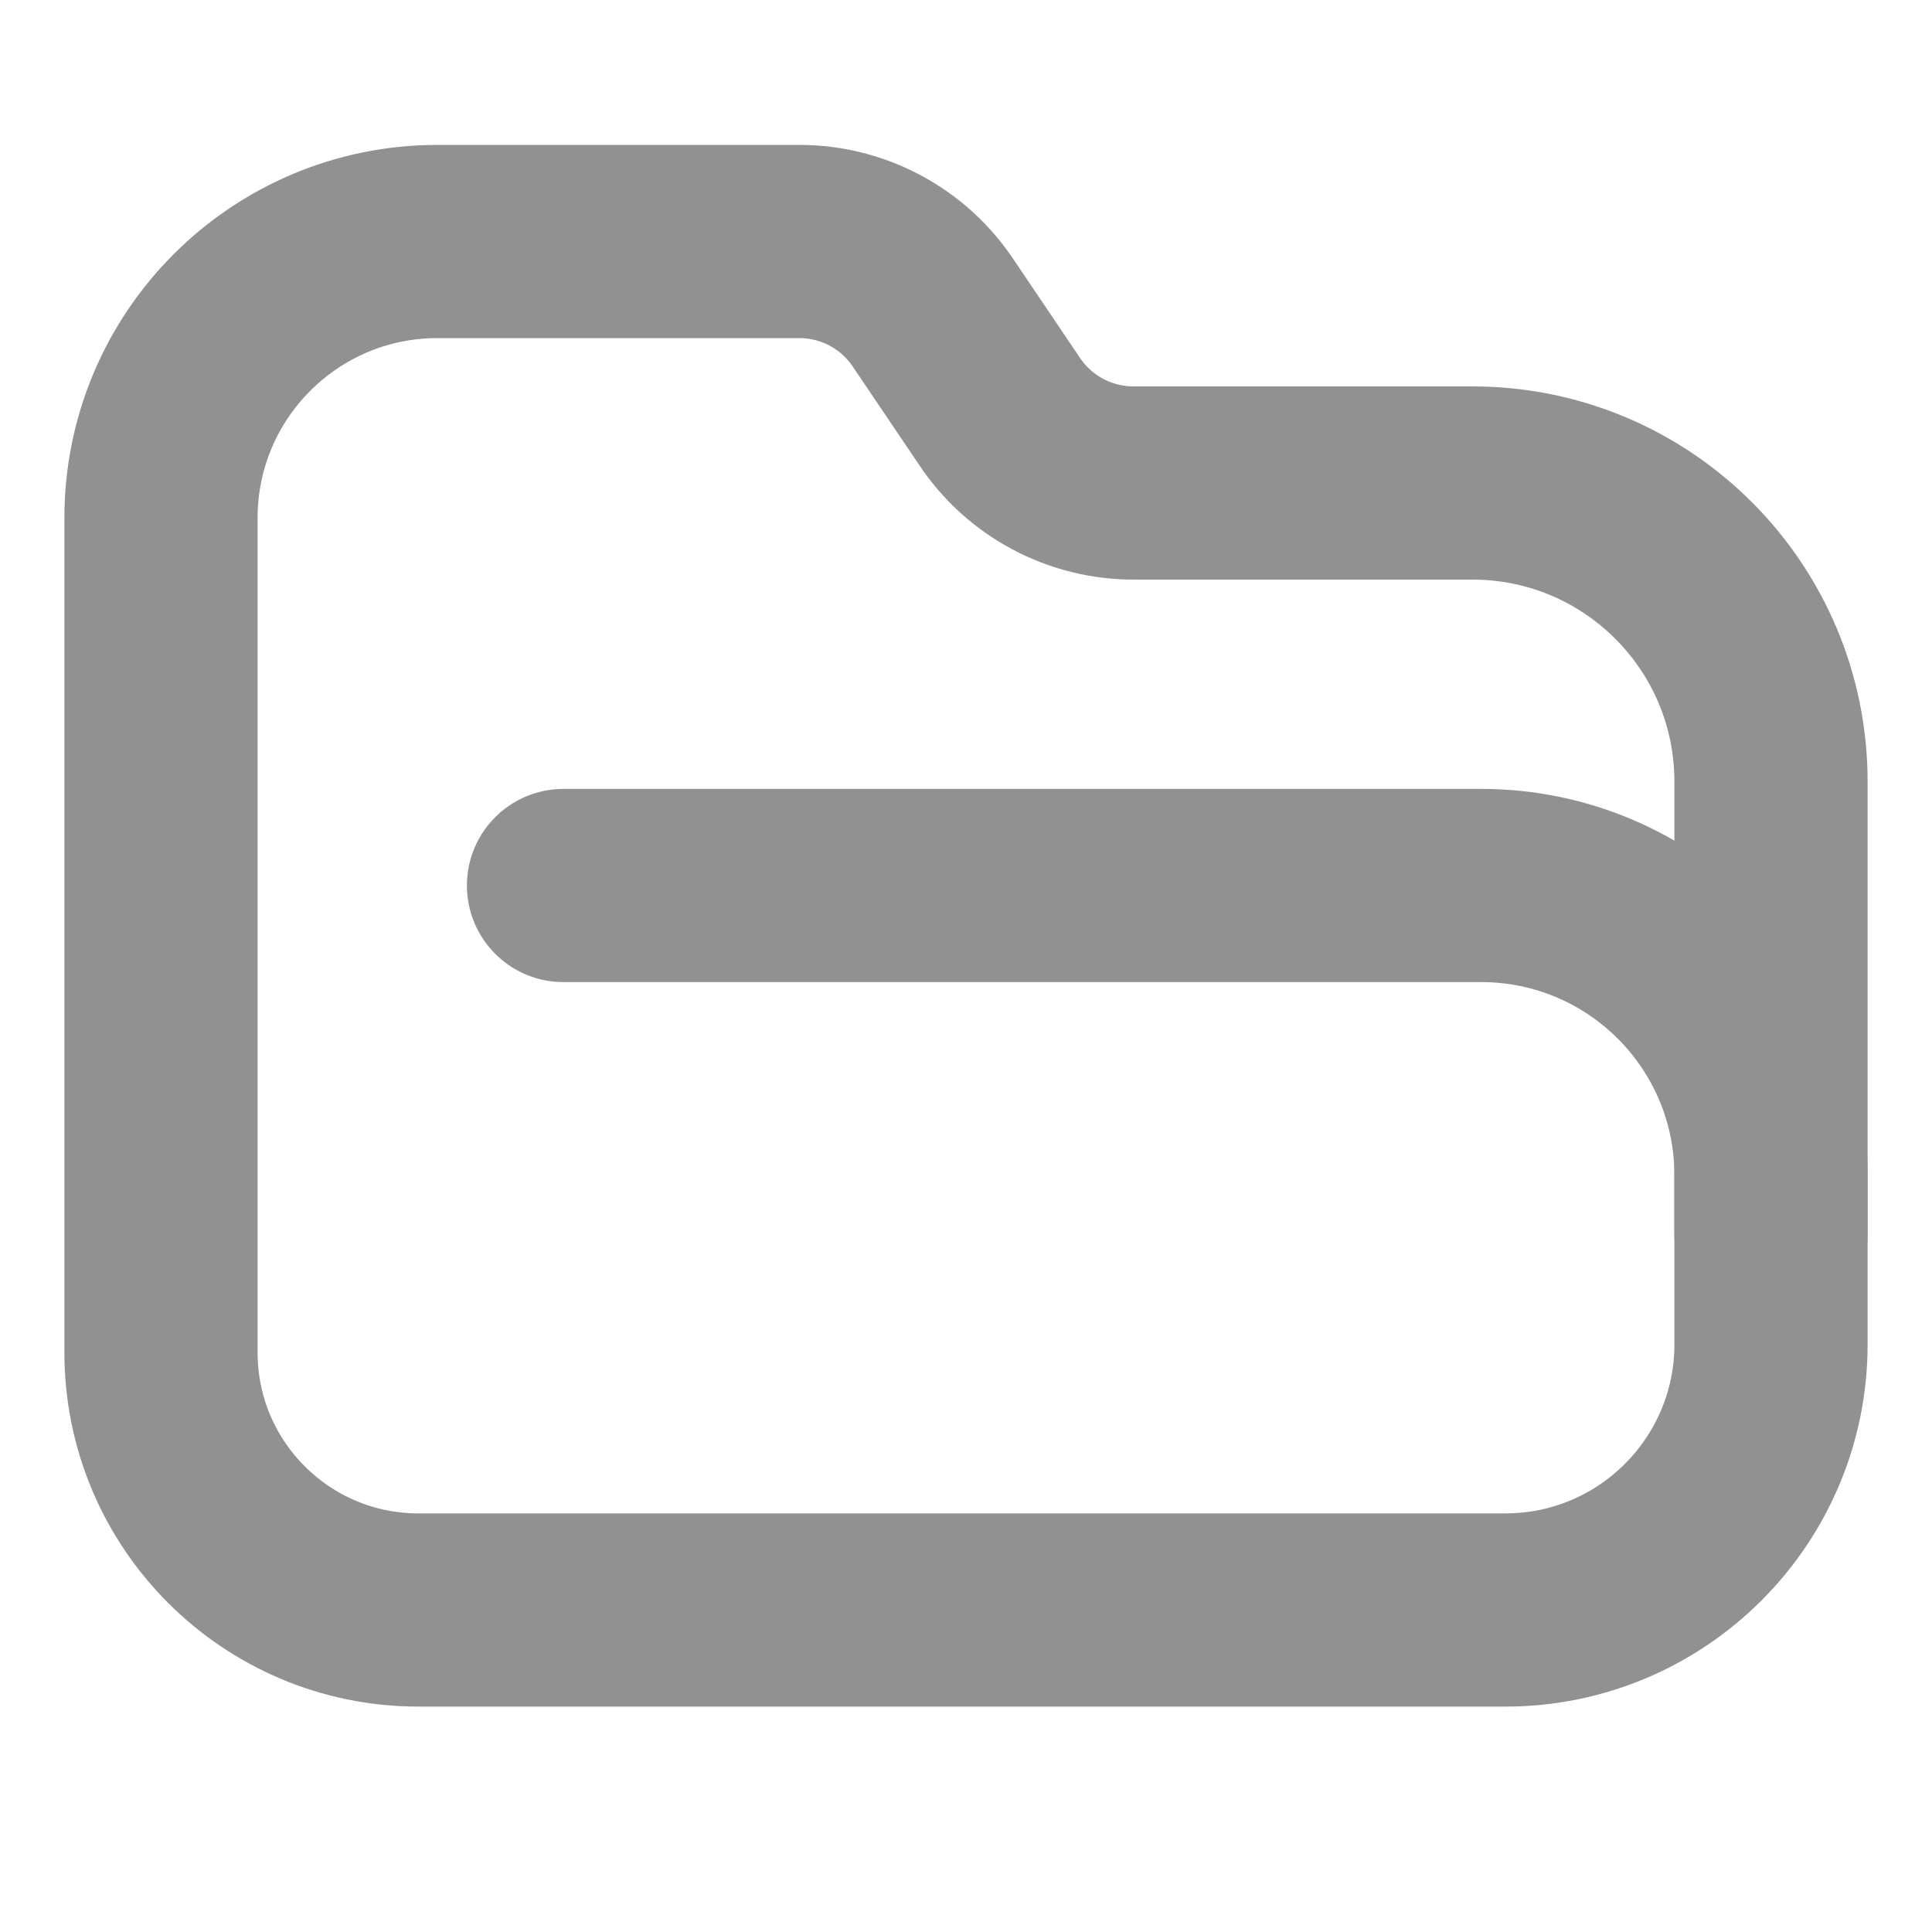
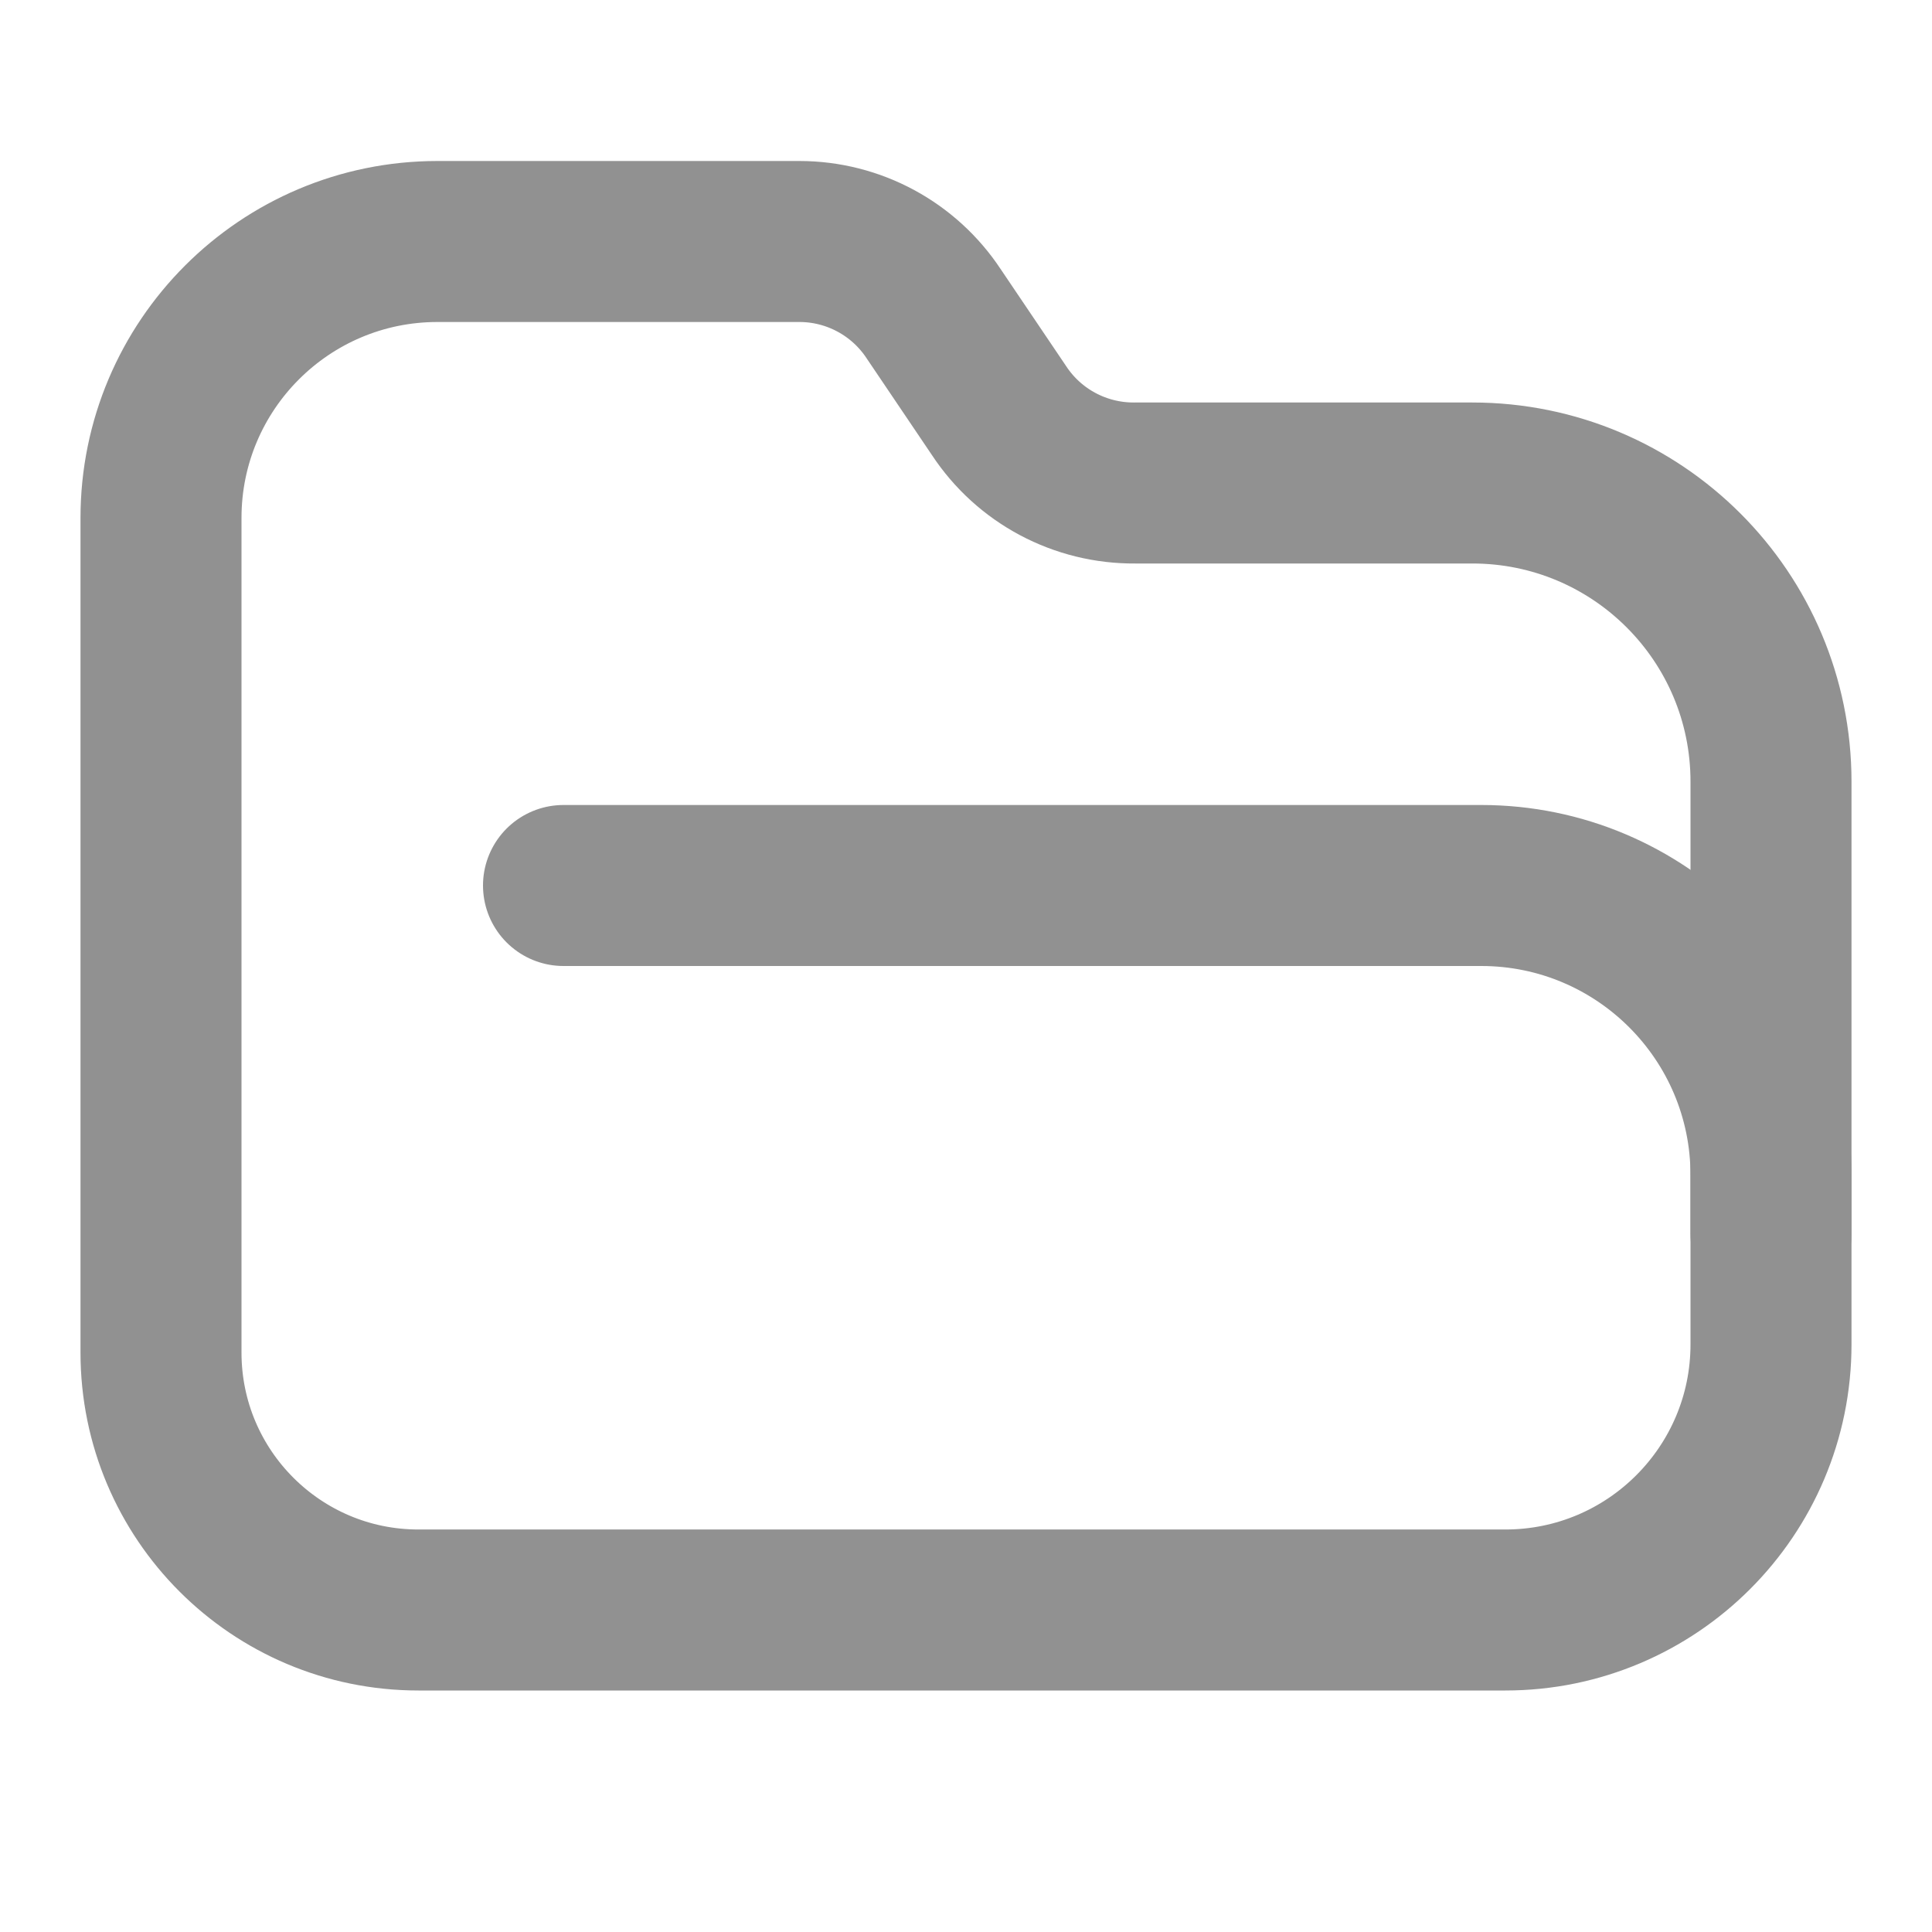
<svg xmlns="http://www.w3.org/2000/svg" width="12px" height="12px" viewBox="0 0 12 12" version="1.1">
  <g id="folder" stroke="none" fill="none" fill-rule="evenodd" stroke-linecap="round" stroke-linejoin="round" stroke-width="1">
    <g id="Group" transform="translate(1, 1.5)" stroke="#919191">
-       <path d="M10,6.85 L10,3.355 C10,2.33 9.17,1.5 8.145,1.5 L8.039,1.5 L6.05,1.5 C5.71,1.503 5.392,1.334 5.205,1.05 L4.8,0.45 C4.615,0.169 4.301,0 3.965,0 L1.818,0 L1.717,0 C0.769,0 7.10542736e-14,0.769 7.10542736e-14,1.717 L7.10542736e-14,6.901 C7.10542736e-14,7.784 0.716,8.5 1.599,8.5 L1.914,8.5 L8.22,8.5 L8.35,8.5 C9.261,8.5 10,7.761 10,6.85 Z" id="Path" stroke-width="1.2" />
-       <path d="M2.5,4 L3.677,4 L7.954,4 L8.2,4 C9.194,4 10,4.806 10,5.8 L10,6.164" id="Path" stroke-width="1.2" />
+       <path d="M10,6.85 L10,3.355 C10,2.33 9.17,1.5 8.145,1.5 L8.039,1.5 L6.05,1.5 C5.71,1.503 5.392,1.334 5.205,1.05 L4.8,0.45 C4.615,0.169 4.301,0 3.965,0 L1.818,0 L1.717,0 C0.769,0 7.10542736e-14,0.769 7.10542736e-14,1.717 L7.10542736e-14,6.901 C7.10542736e-14,7.784 0.716,8.5 1.599,8.5 L1.914,8.5 L8.22,8.5 L8.35,8.5 C9.261,8.5 10,7.761 10,6.85 Z" id="Path" stroke-width="1" />
+       <path d="M2.5,4 L3.677,4 L7.954,4 L8.2,4 C9.194,4 10,4.806 10,5.8 L10,6.164" id="Path" stroke-width="1" />
    </g>
  </g>
</svg>
